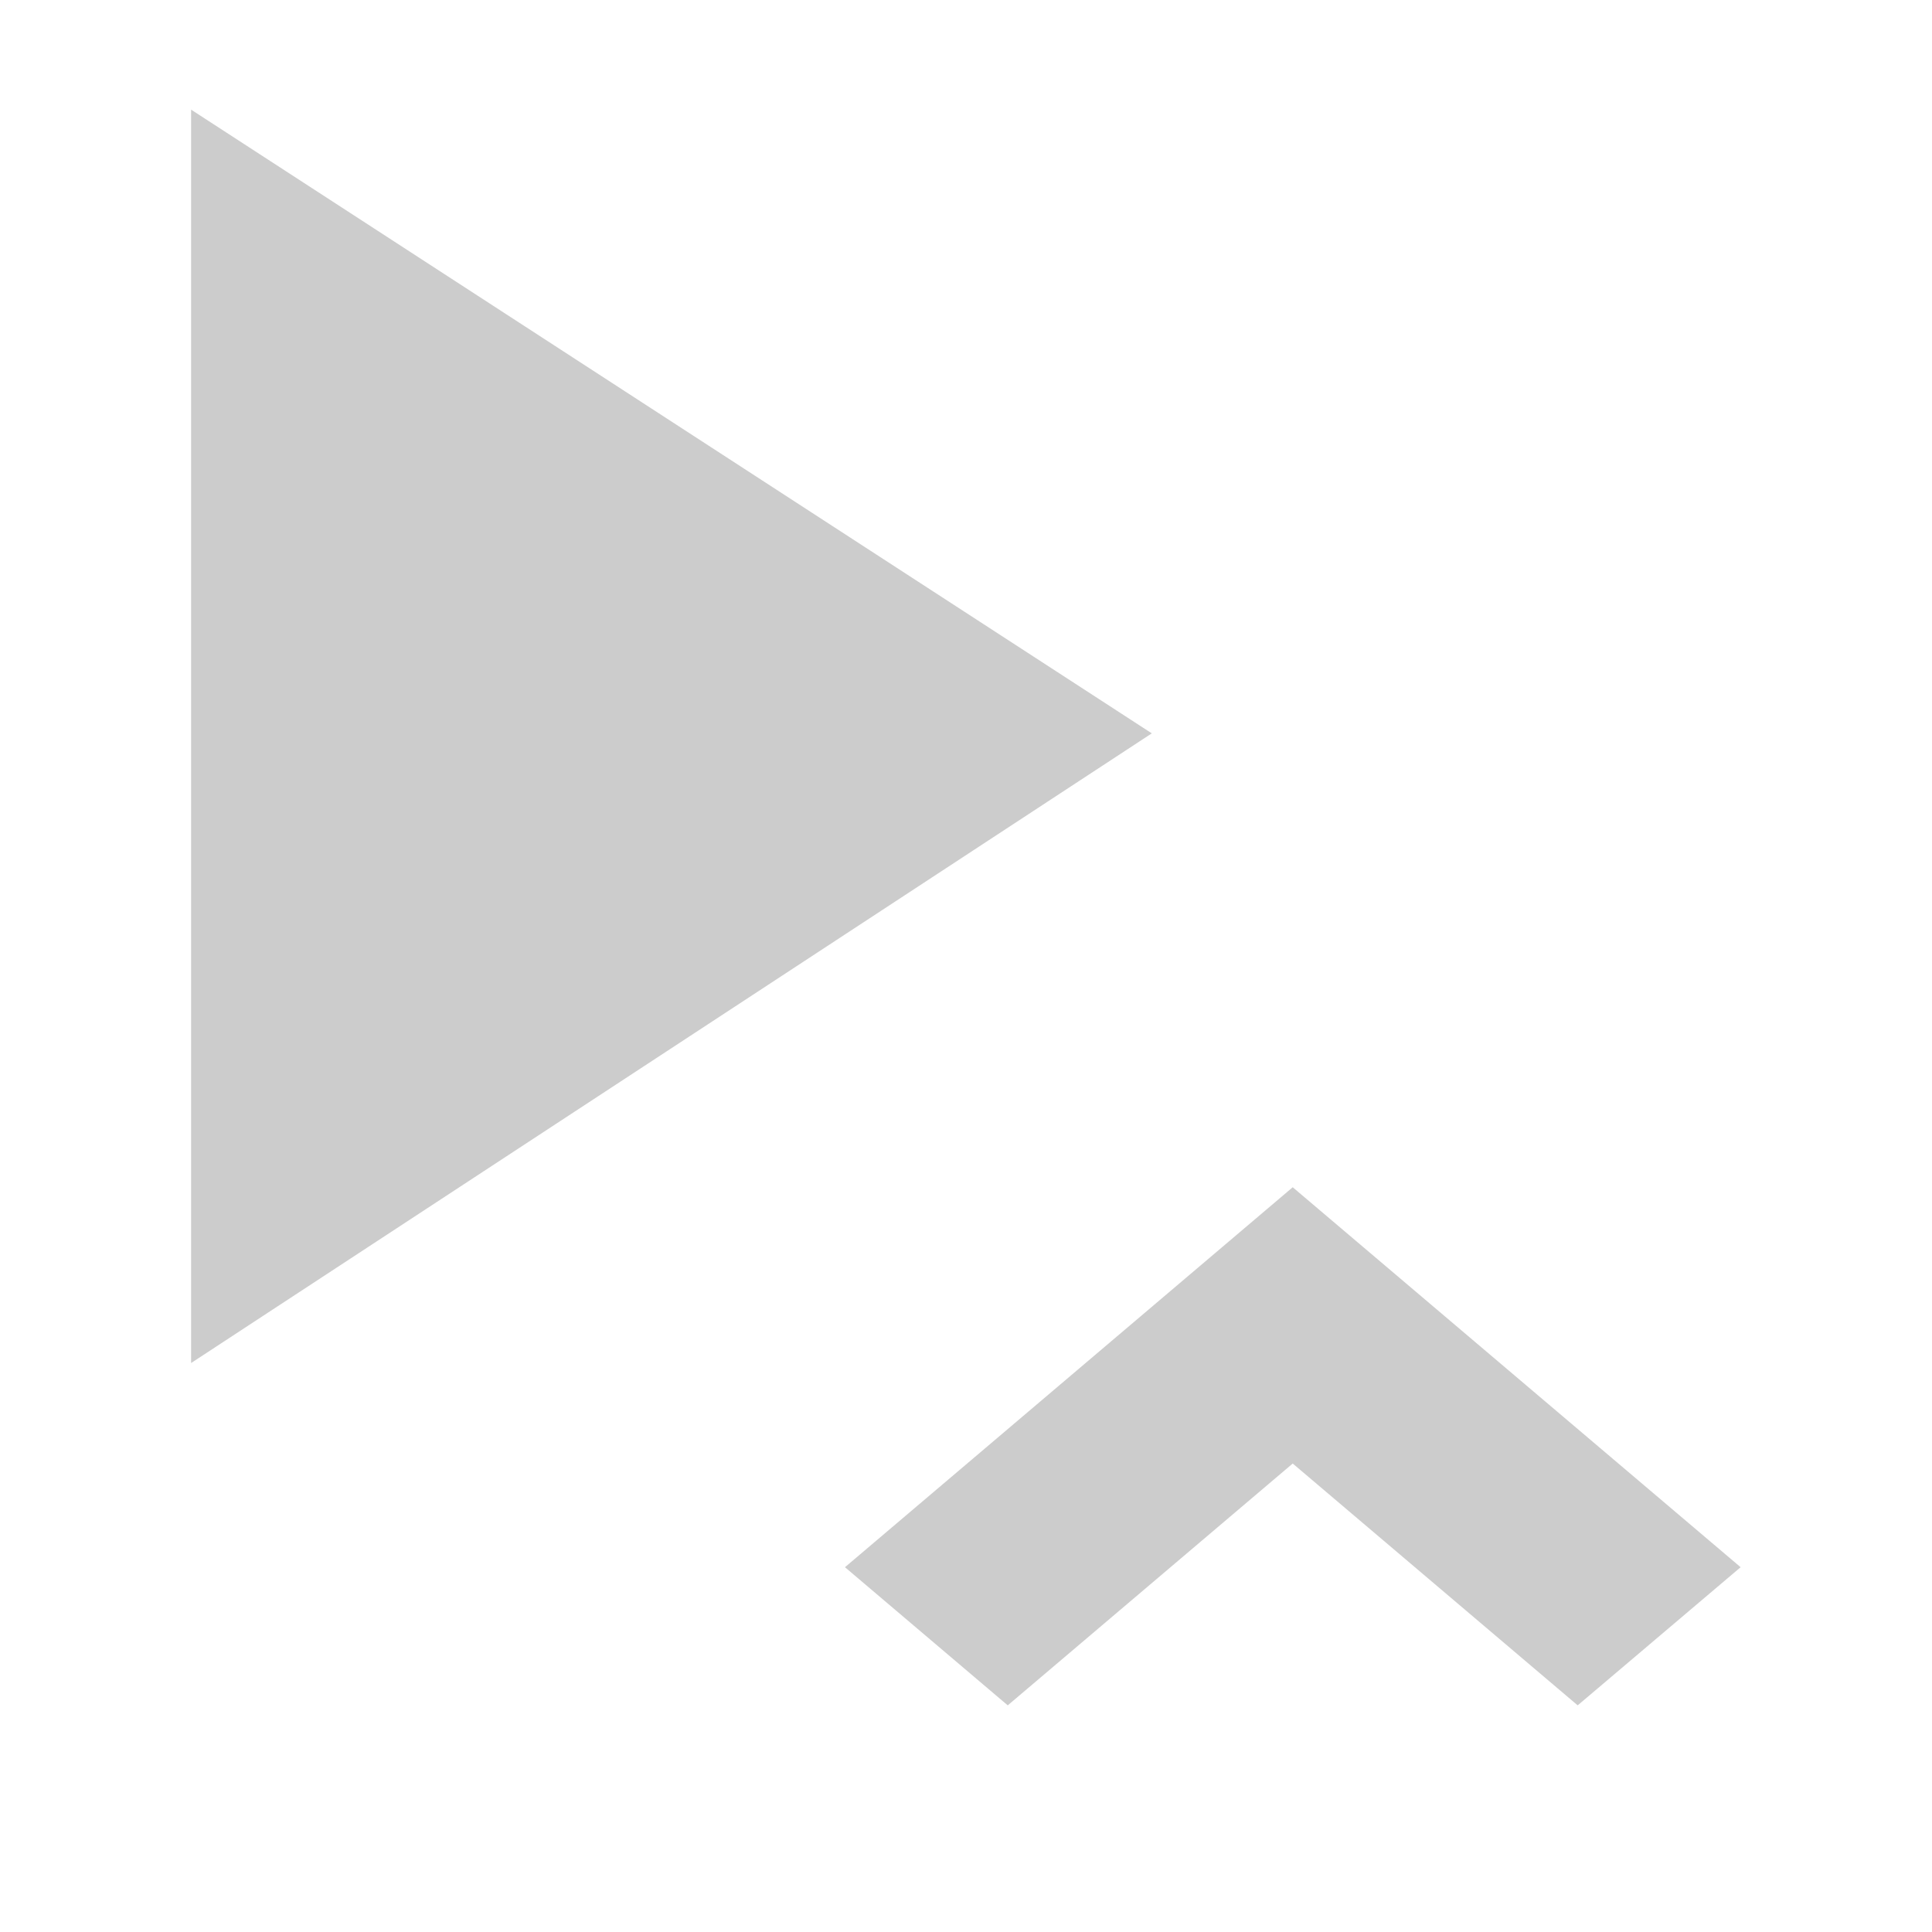
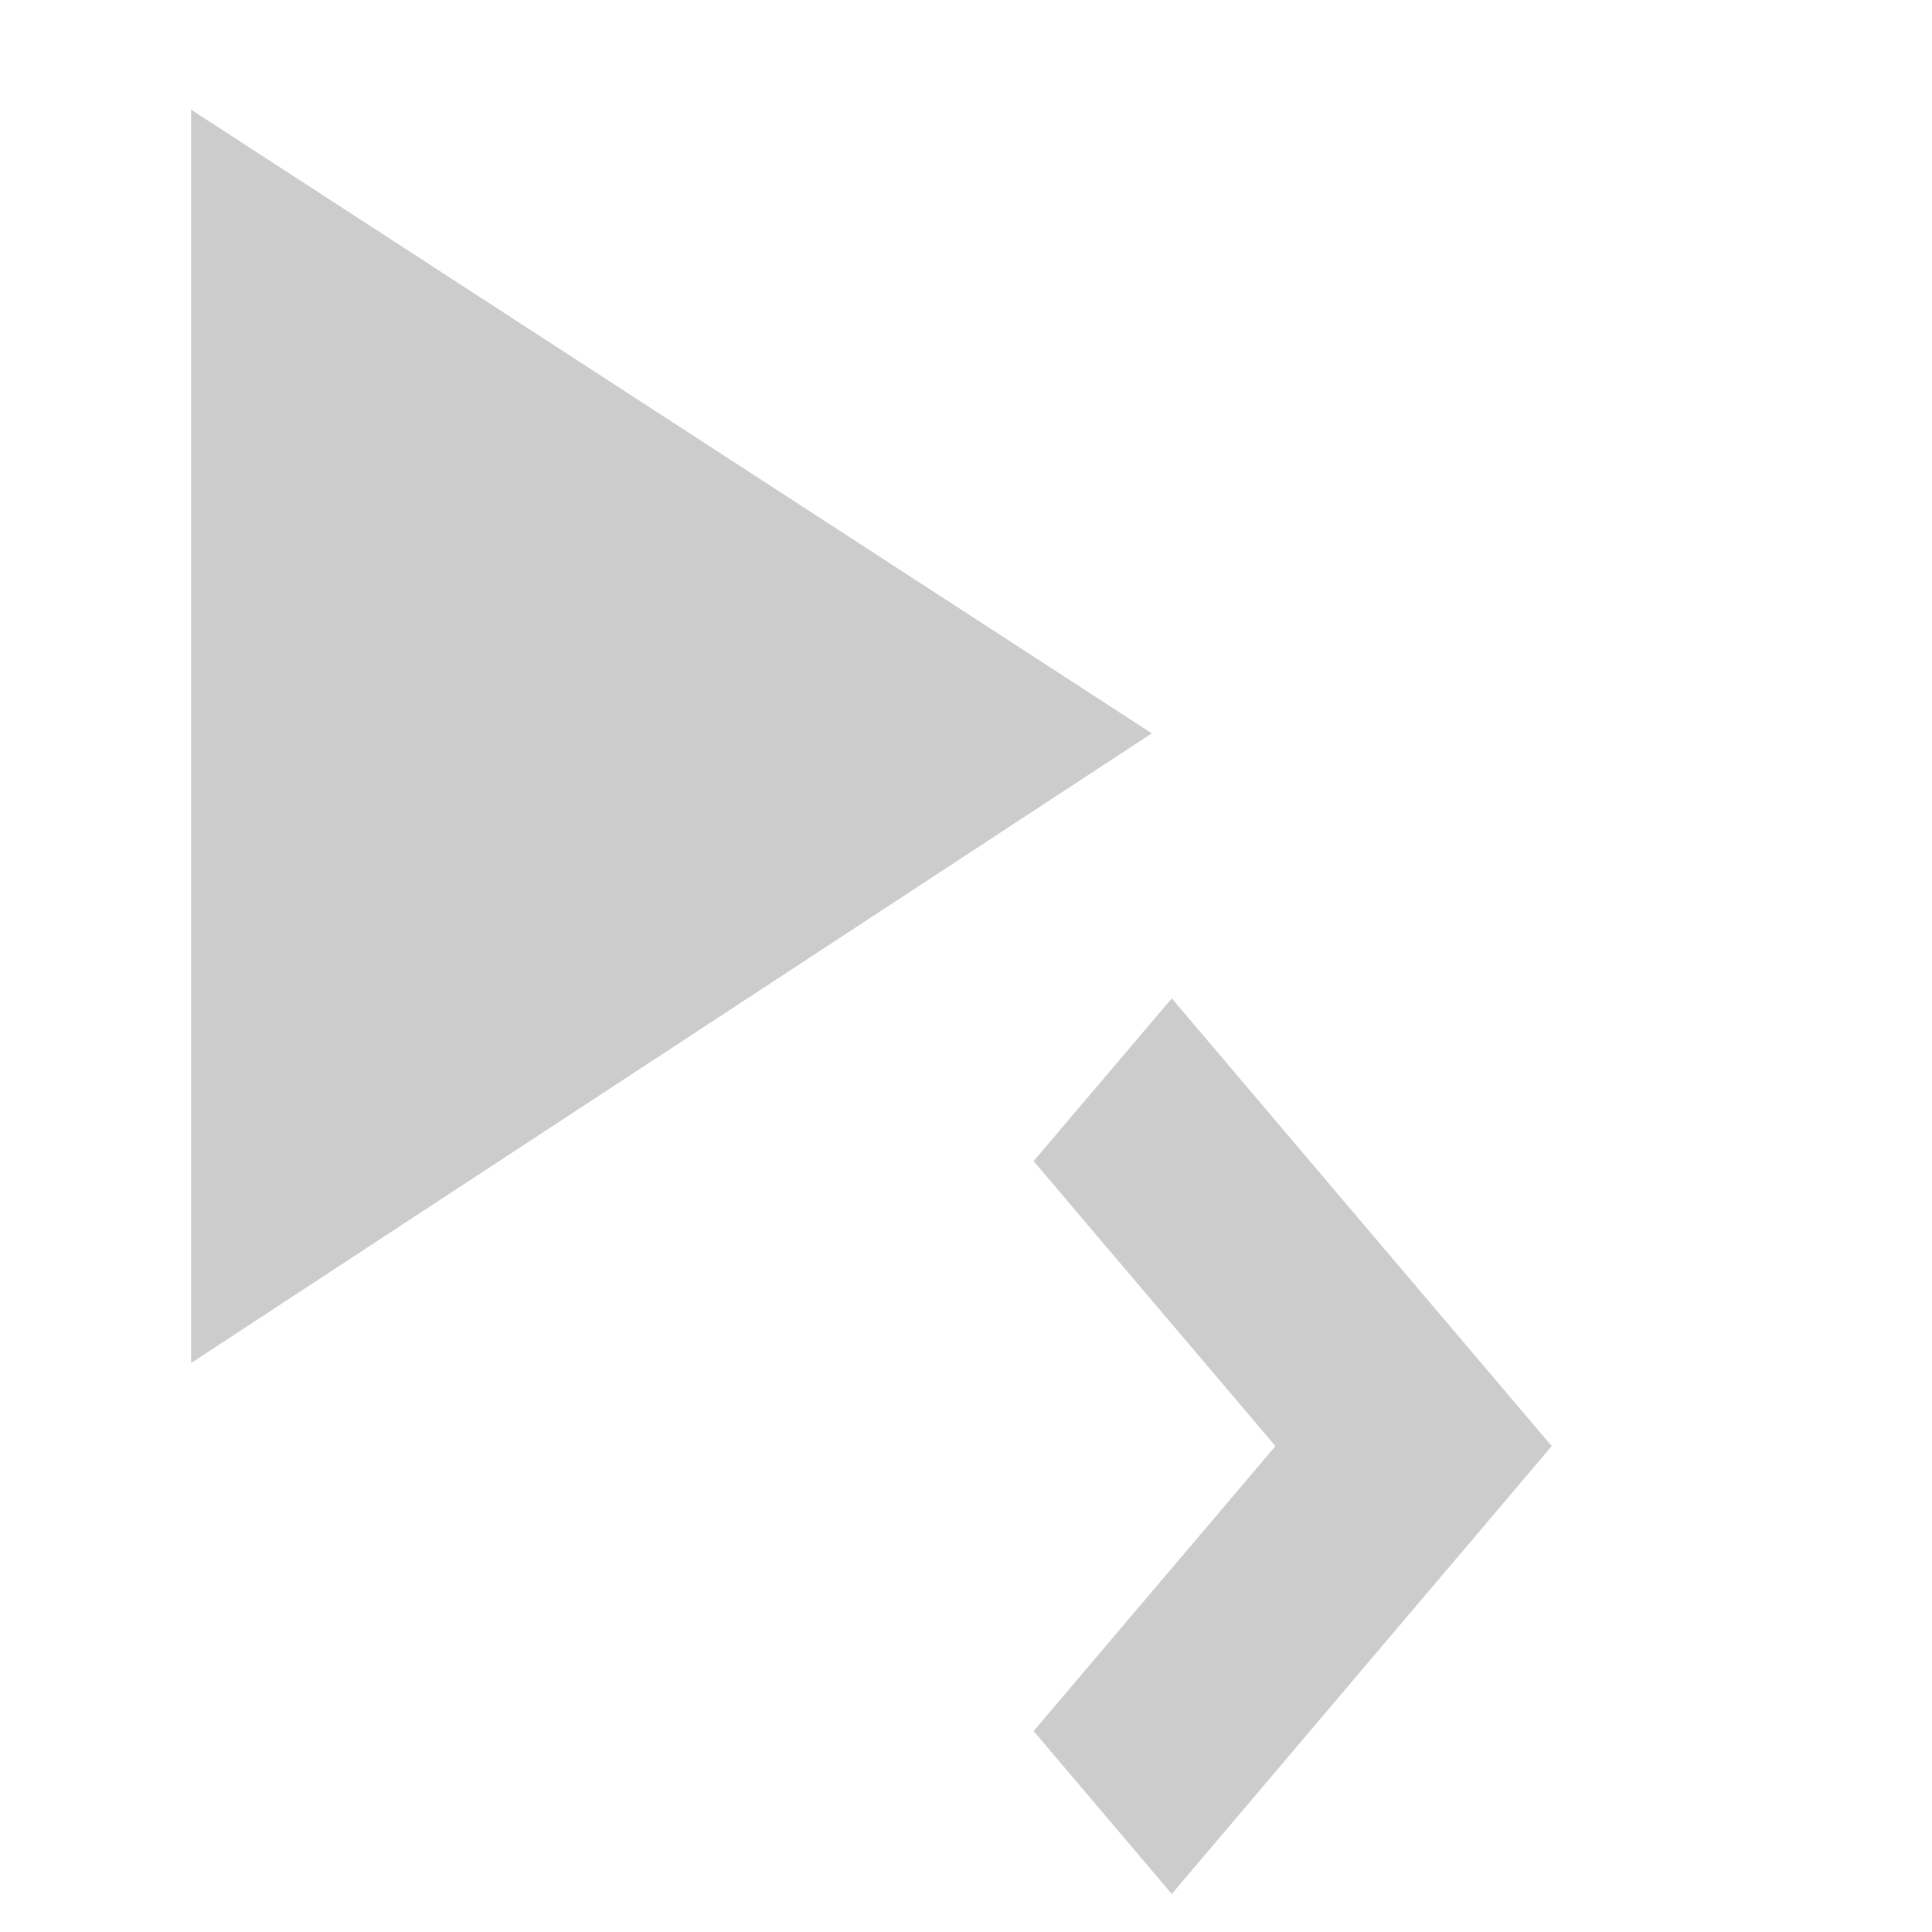
<svg xmlns="http://www.w3.org/2000/svg" width="12" height="12" viewBox="0 0 12 12" fill="none">
  <g>
-     <path stroke="null" clip-rule="evenodd" d="m1.187,8.467l0,-7.786l5.967,3.874l-5.967,3.911zm0.995,-5.929l3.192,2.017l-3.192,2.054l0,-4.072z" fill="#CCCCCC" />
-     <path fill="#CCCCCC" stroke-width="null" stroke-opacity="null" fill-opacity="null" d="m6.42,10.752l1.502,-1.77l-1.502,-1.77l0.858,-1.011l2.36,2.781l-2.36,2.782" transform="rotate(-90 8.029752,8.982452) " stroke="null" />
+     <path style="fill: #CCCCCC !important; stroke:null; clip-rule: evenodd !important" d="m1.187,8.467l0,-7.786l5.967,3.874l-5.967,3.911zm0.995,-5.929l3.192,2.017l-3.192,2.054l0,-4.072z" fill="#CCCCCC" />
+     <path style="fill: #CCCCCC !important; stroke-width: null; stroke-opacity: null; fill-opacity: null; transform: rotate(-90 8.029752,8.982452); stroke:null" d="m6.42,10.752l1.502,-1.77l-1.502,-1.77l0.858,-1.011l2.36,2.781l-2.36,2.782" />
  </g>
</svg>
